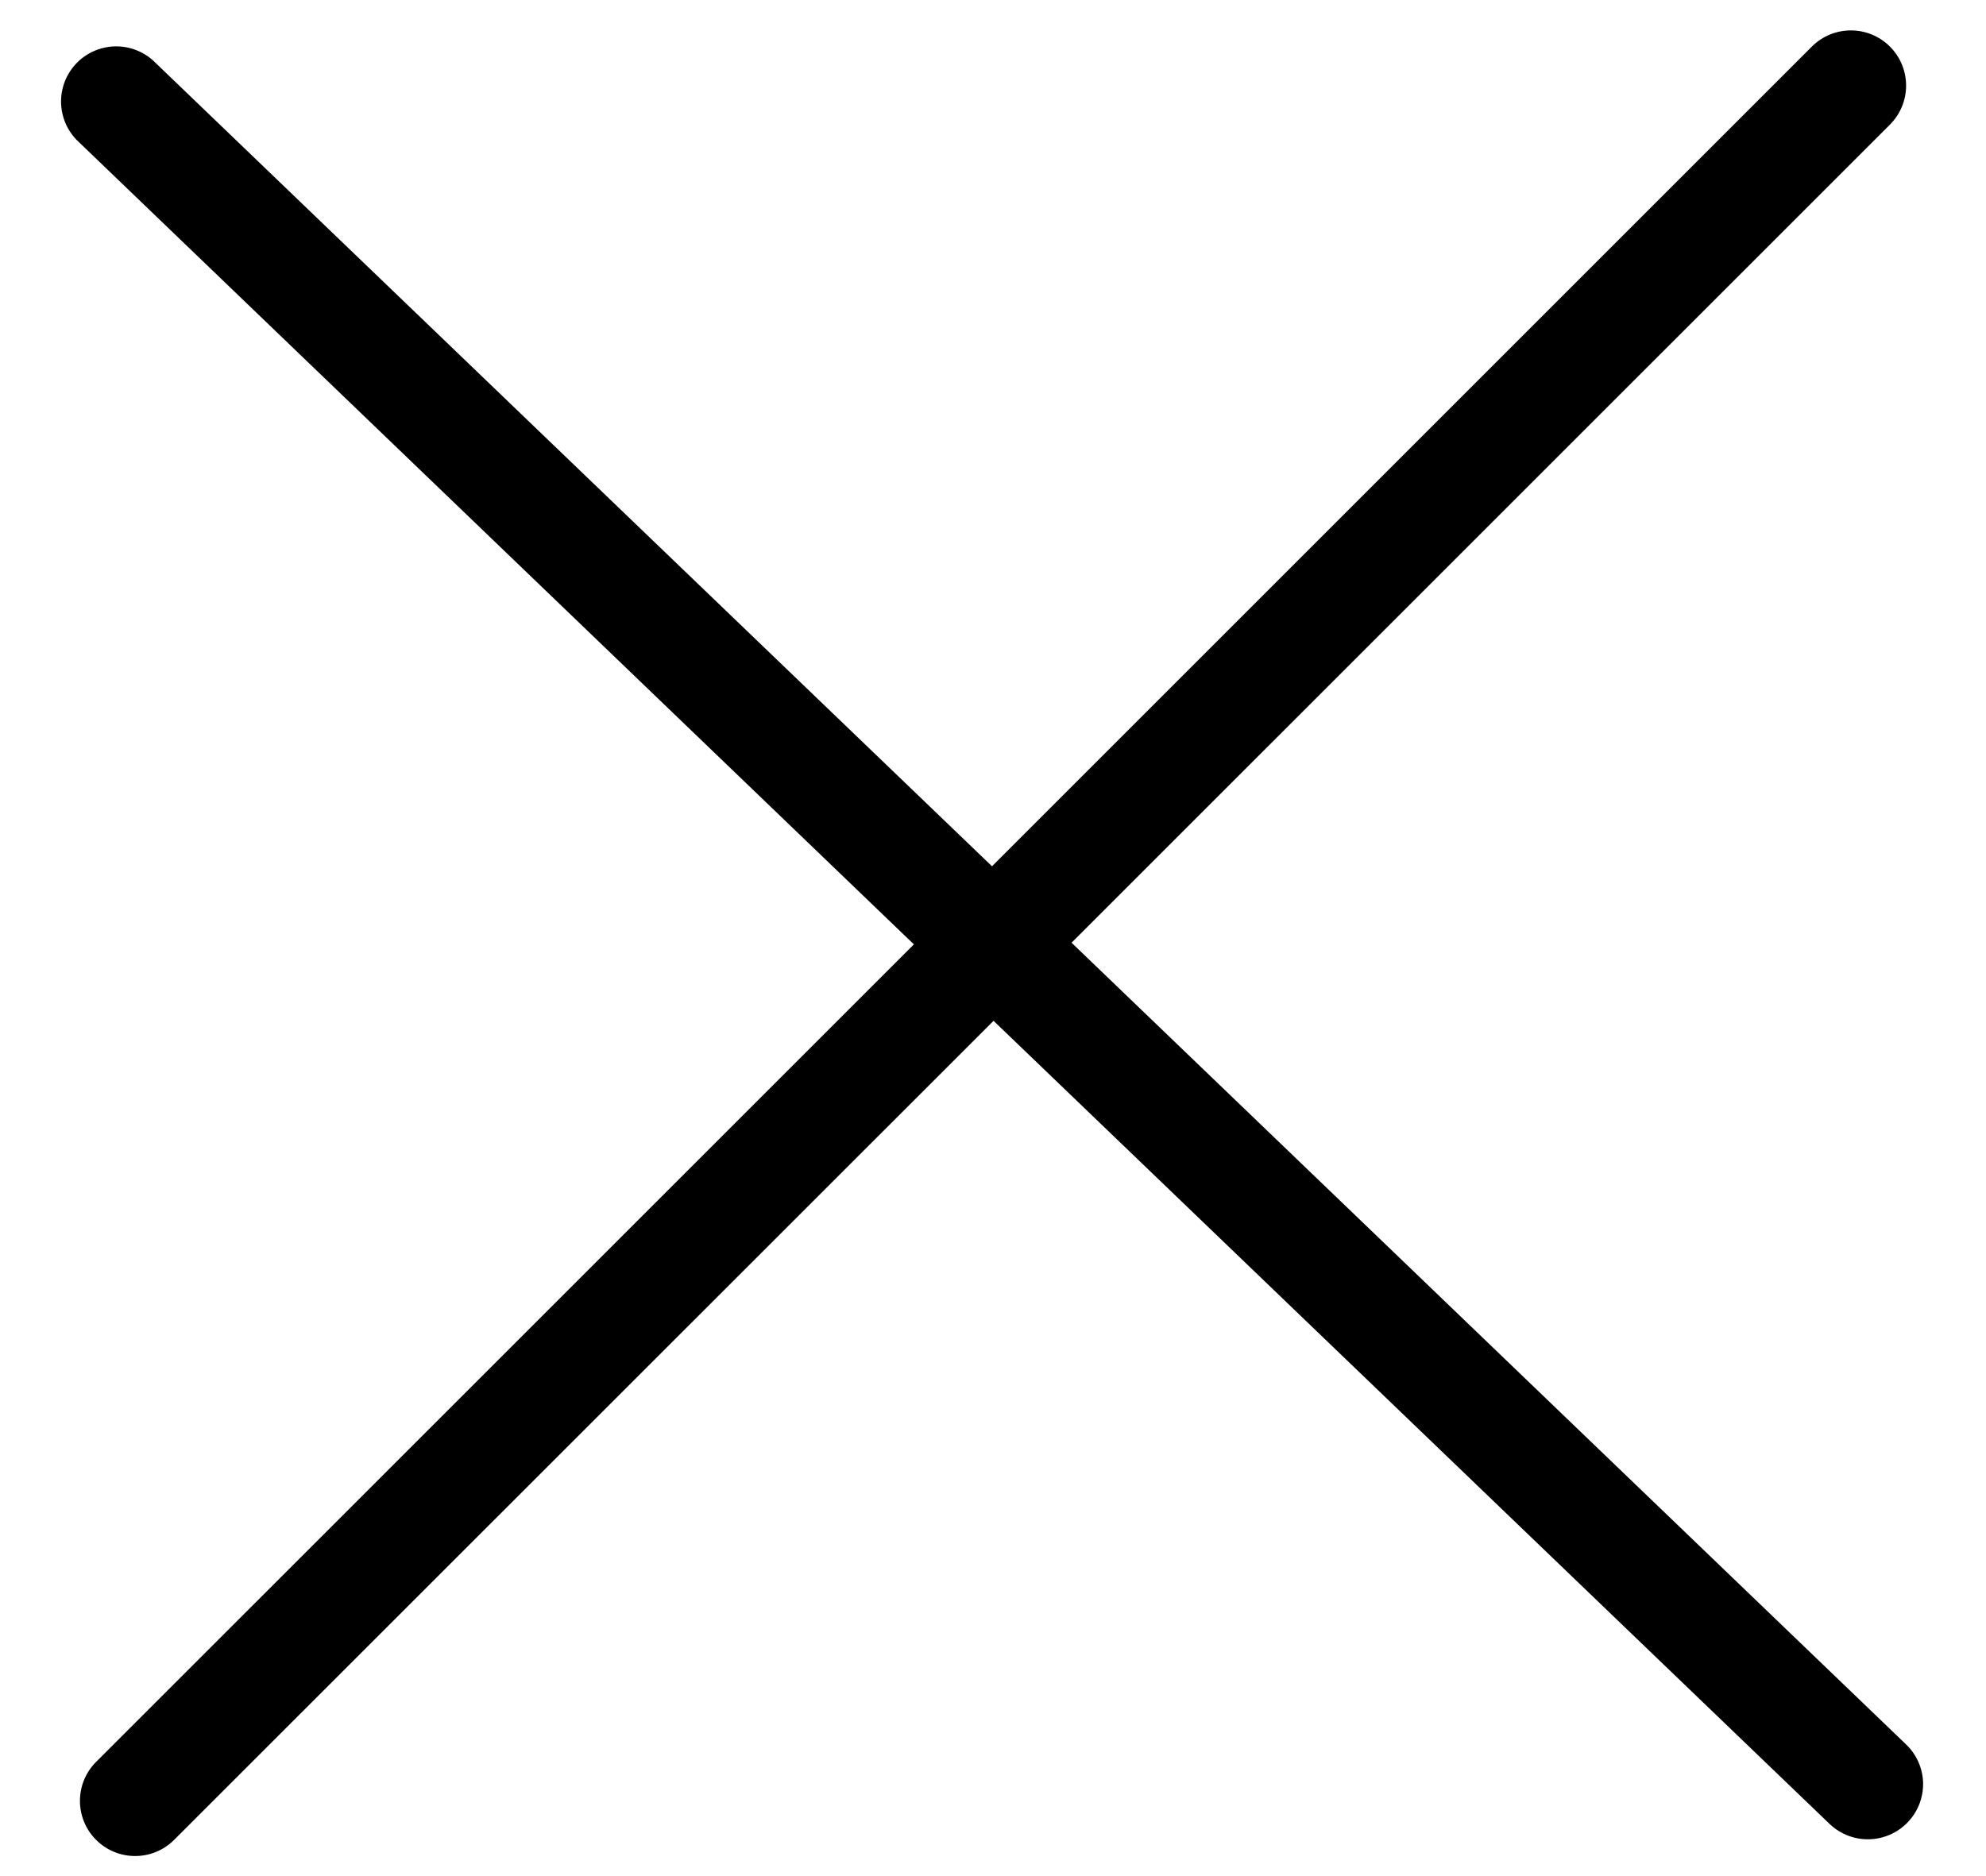
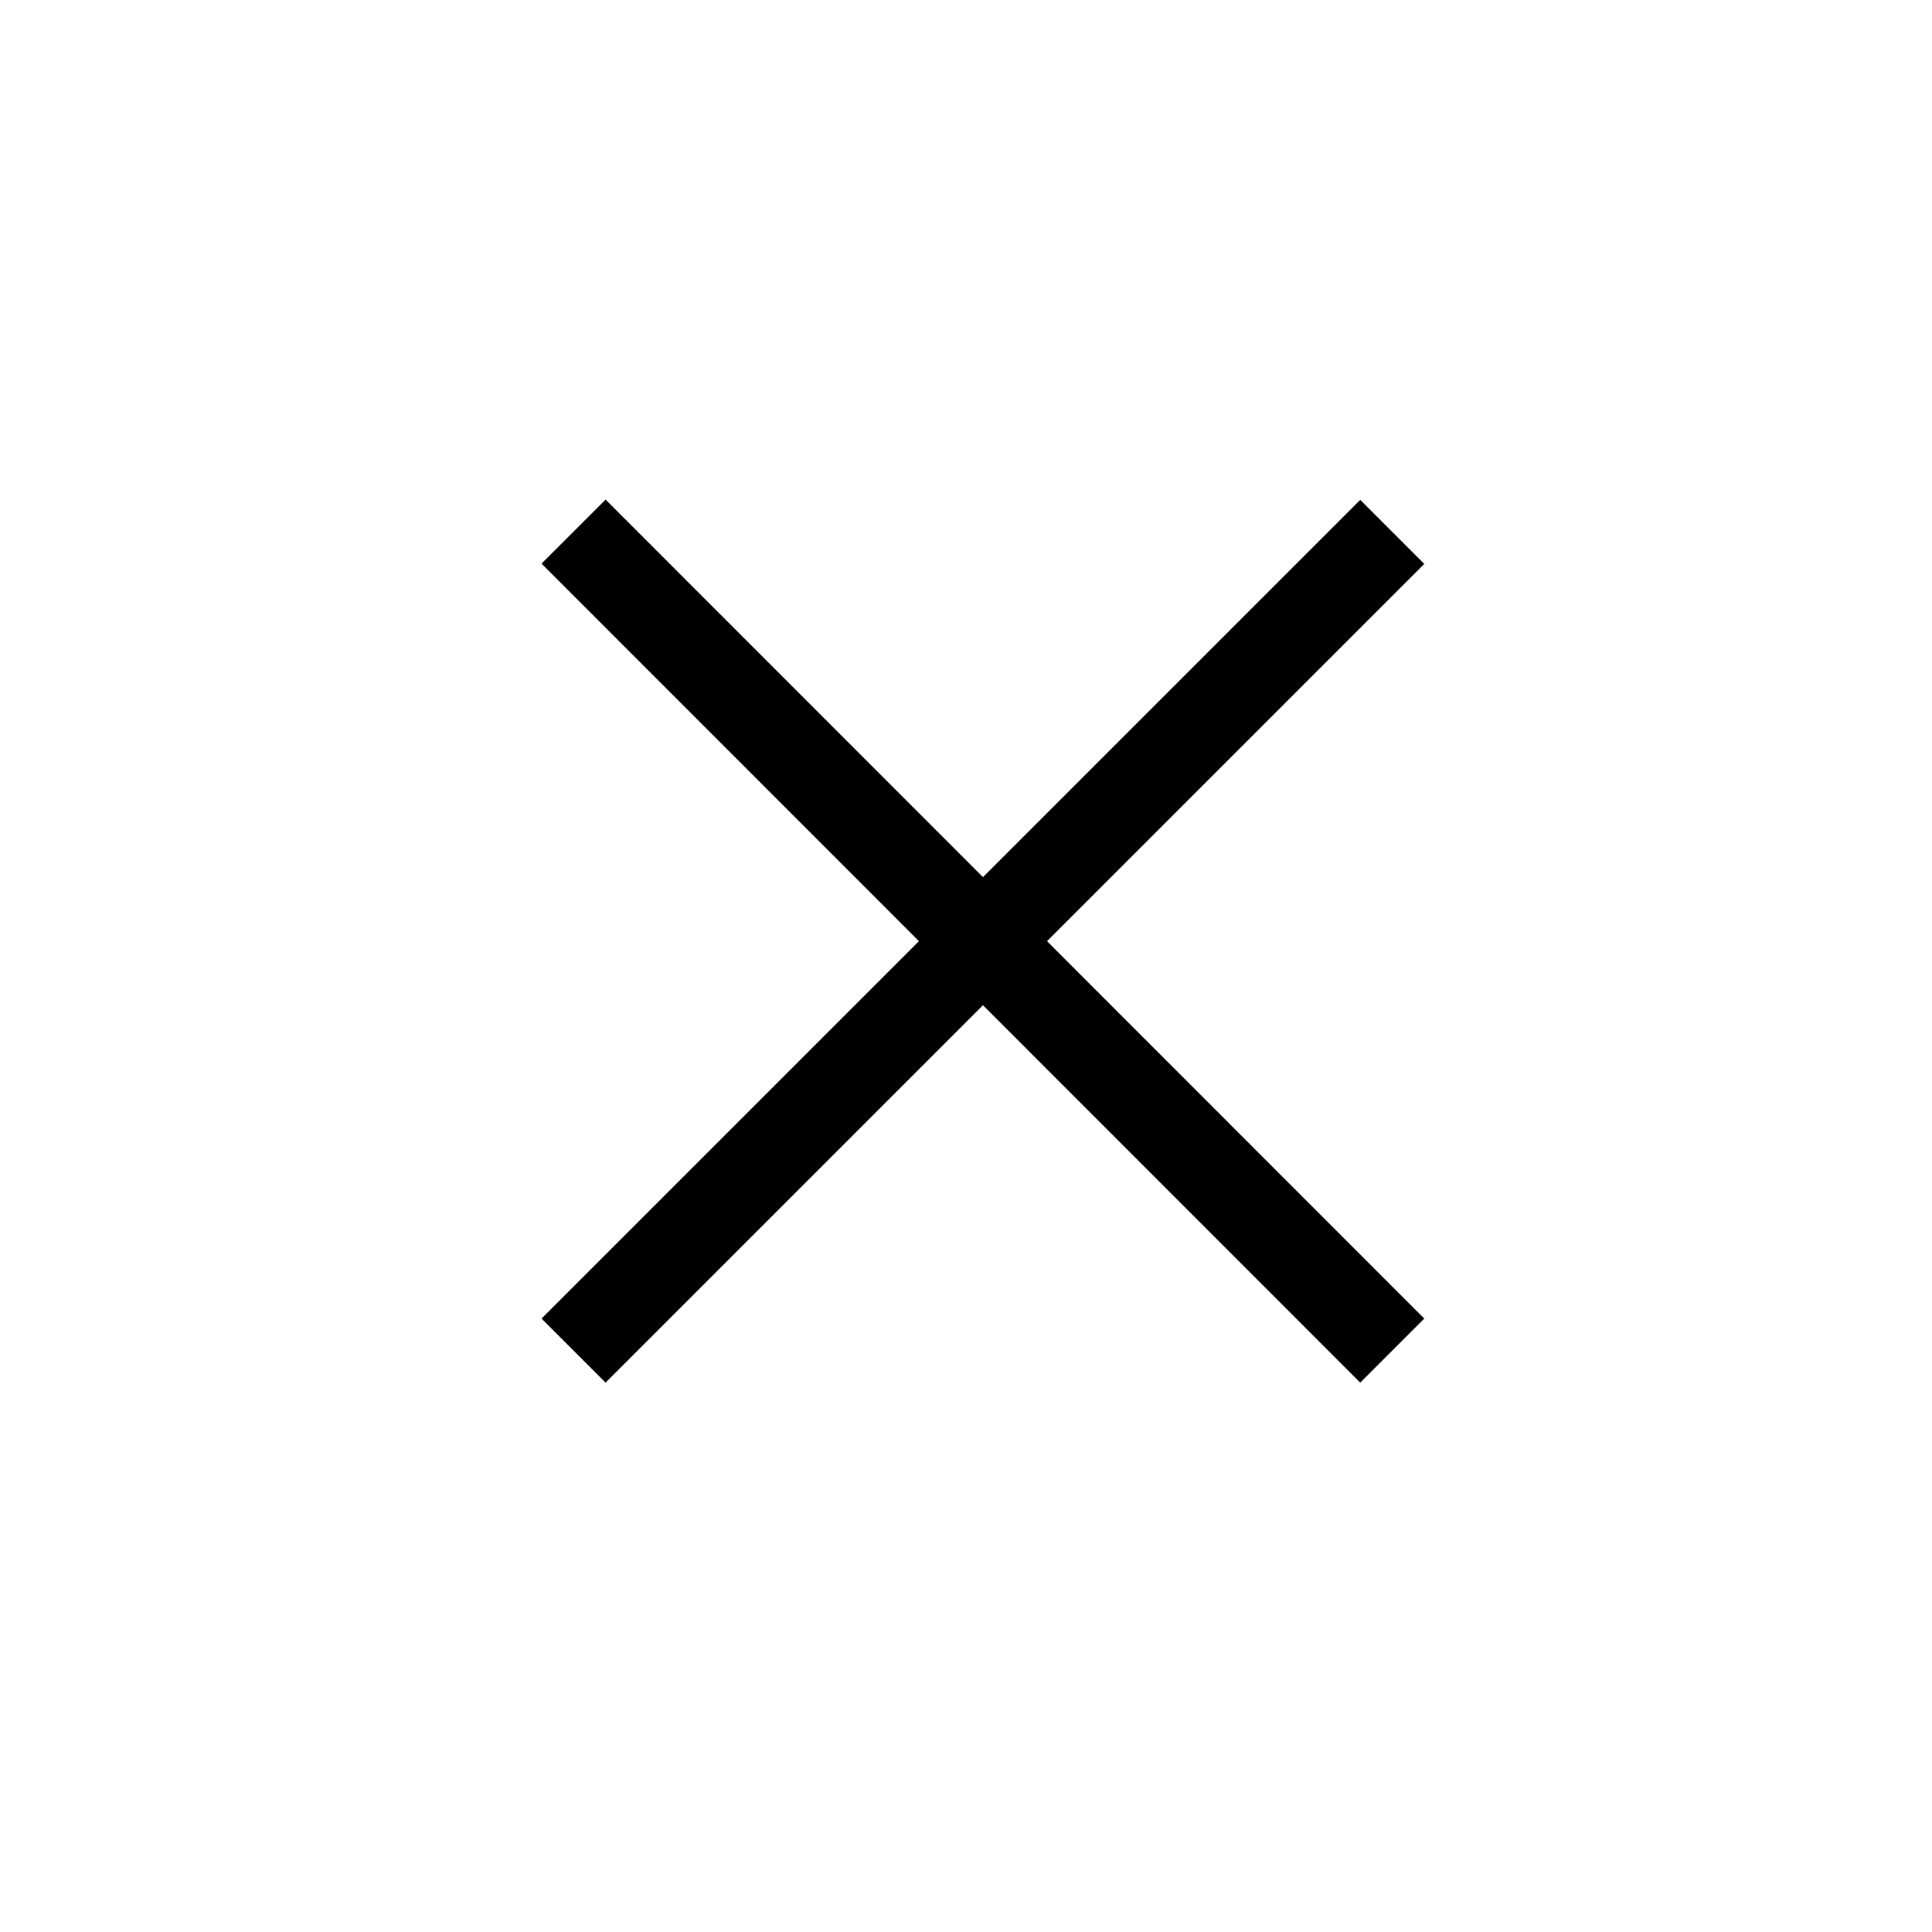
- <svg xmlns="http://www.w3.org/2000/svg" fill="none" class="icon icon-close" viewBox="0 0 18 17">
-   <path fill="currentColor" d="M.865 15.978a.5.5 0 0 0 .707.707l7.433-7.431 7.579 7.282a.501.501 0 0 0 .846-.37.5.5 0 0 0-.153-.351L9.712 8.546l7.417-7.416a.5.5 0 1 0-.707-.708L8.991 7.853 1.413.573a.5.5 0 1 0-.693.72l7.563 7.268z" />
+ <svg xmlns="http://www.w3.org/2000/svg" fill="none" stroke="currentColor" stroke-width="3" stroke-linecap="butt" stroke-linejoin="miter" class="icon icon-close" viewBox="0 0 64 64">
+   <path d="m19 17.61 27.12 27.13m0-27.12L19 44.74" />
</svg>
